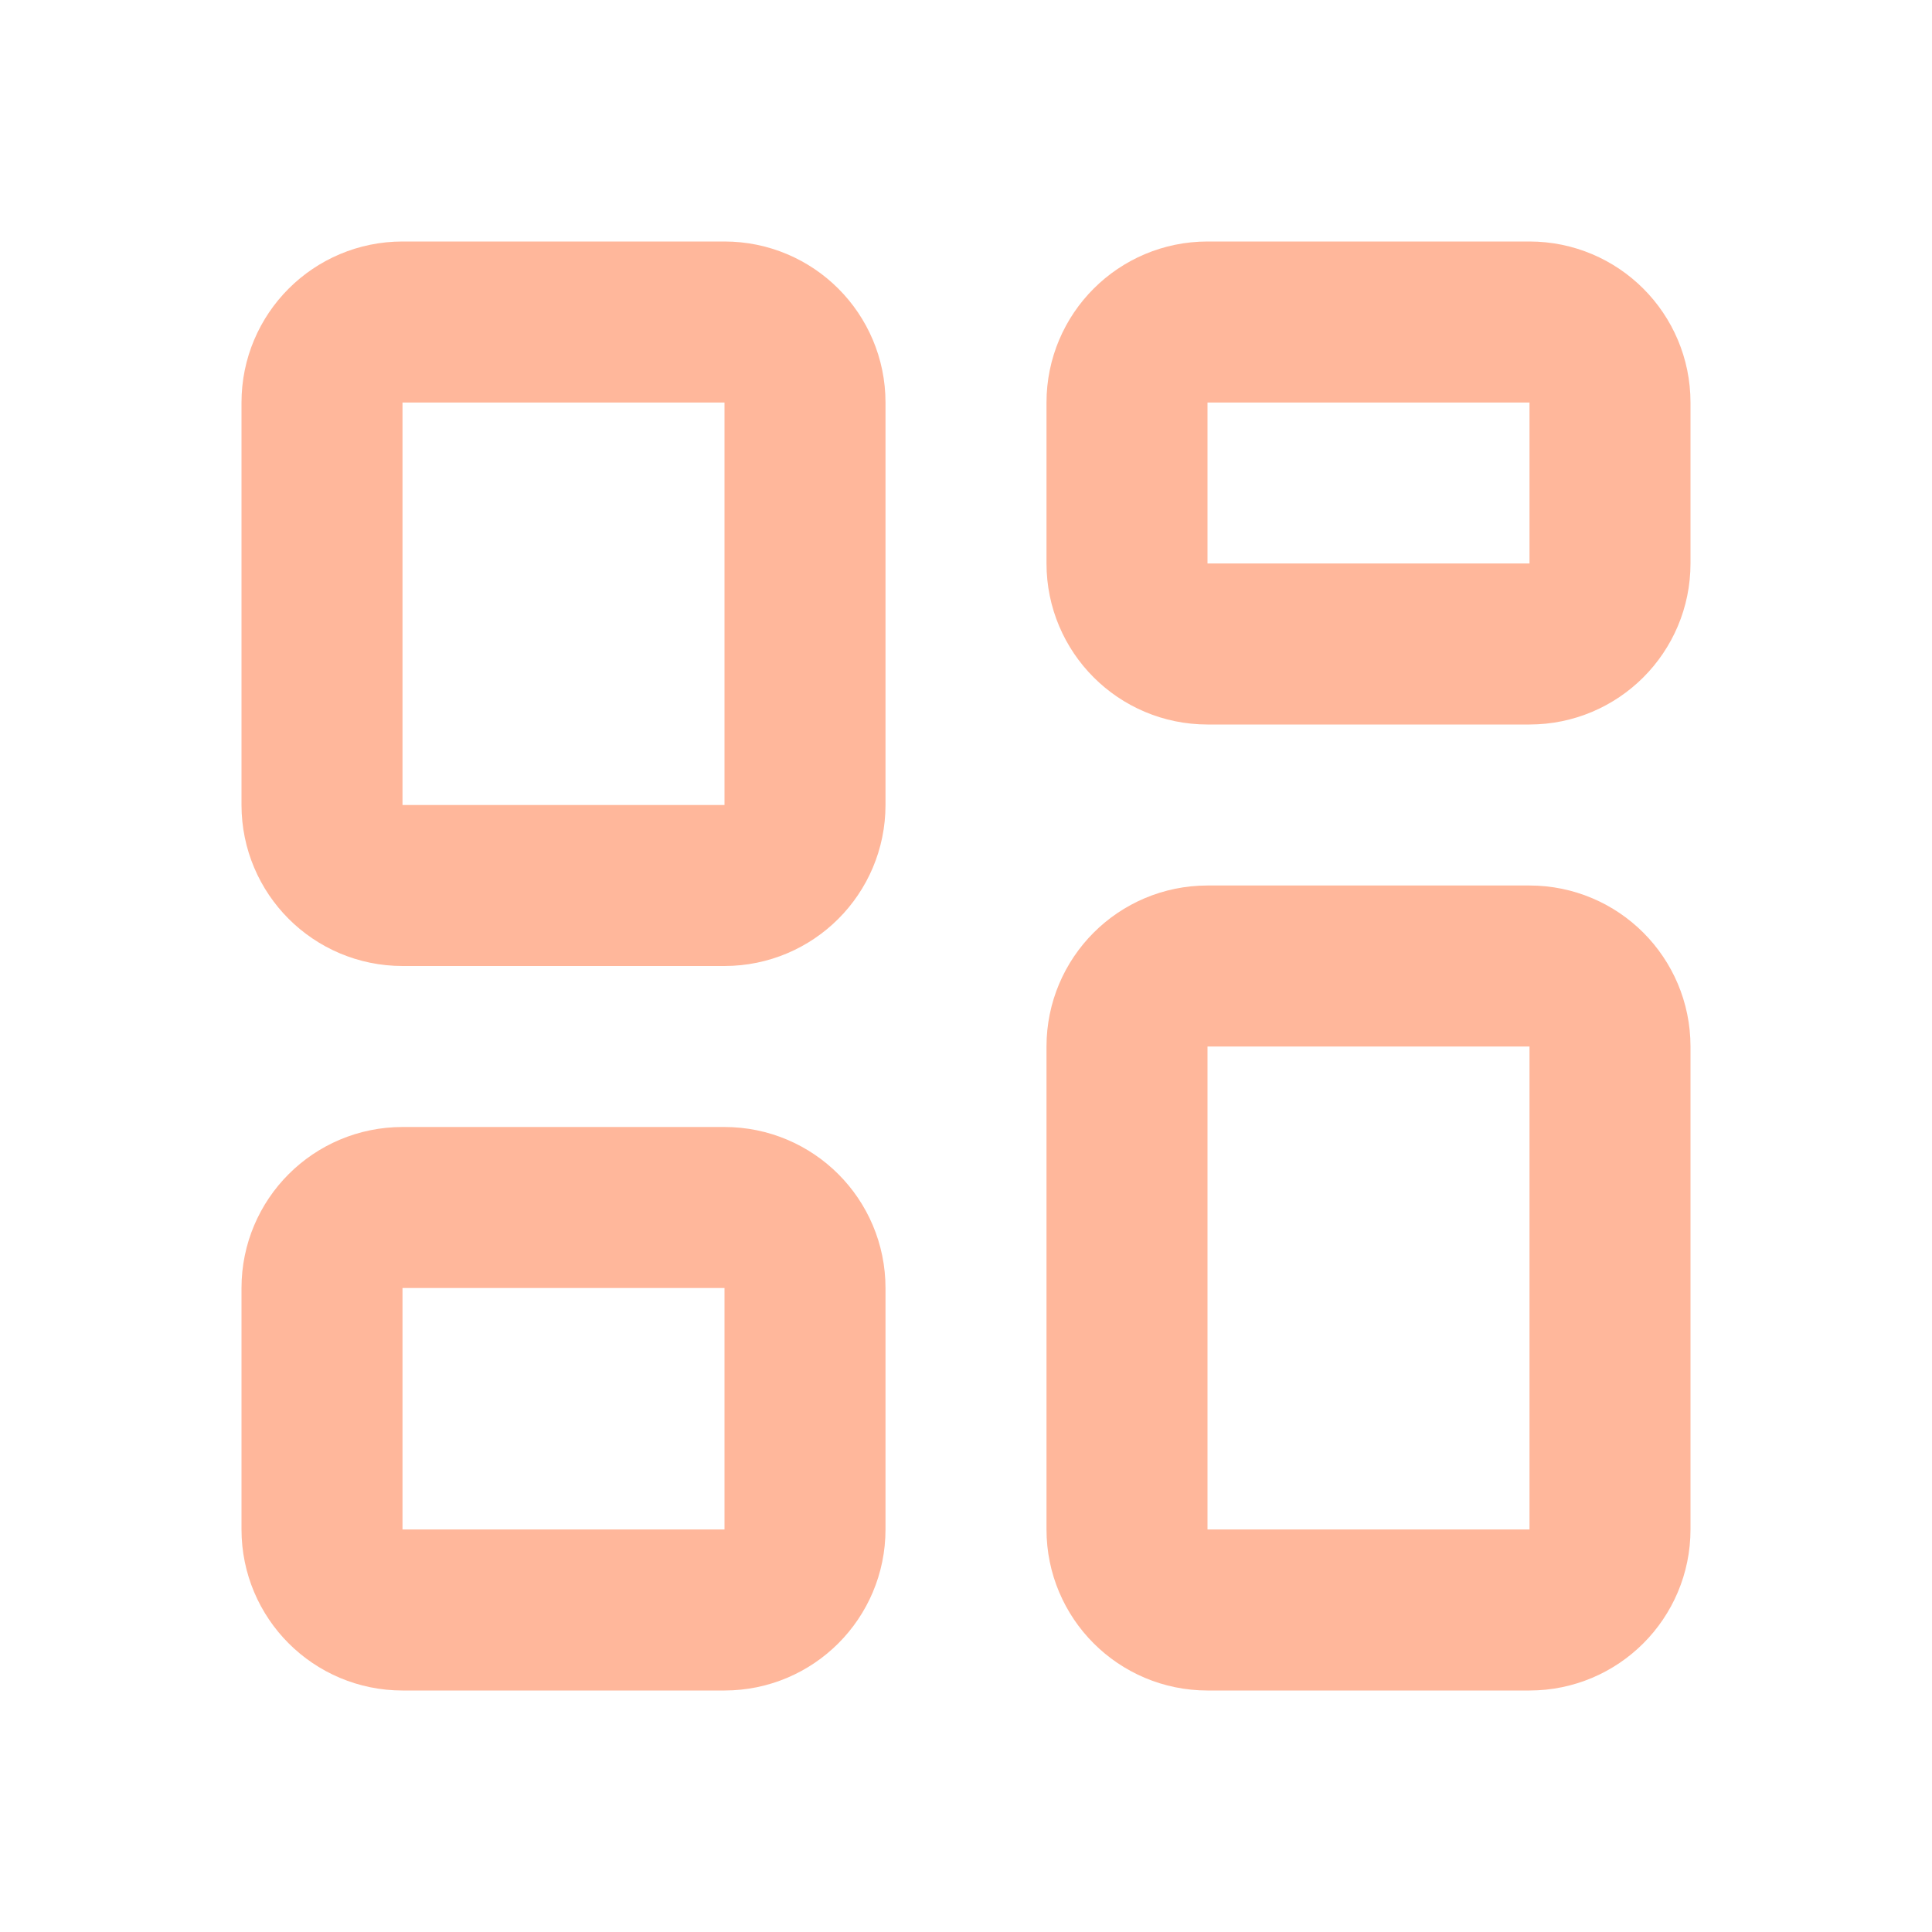
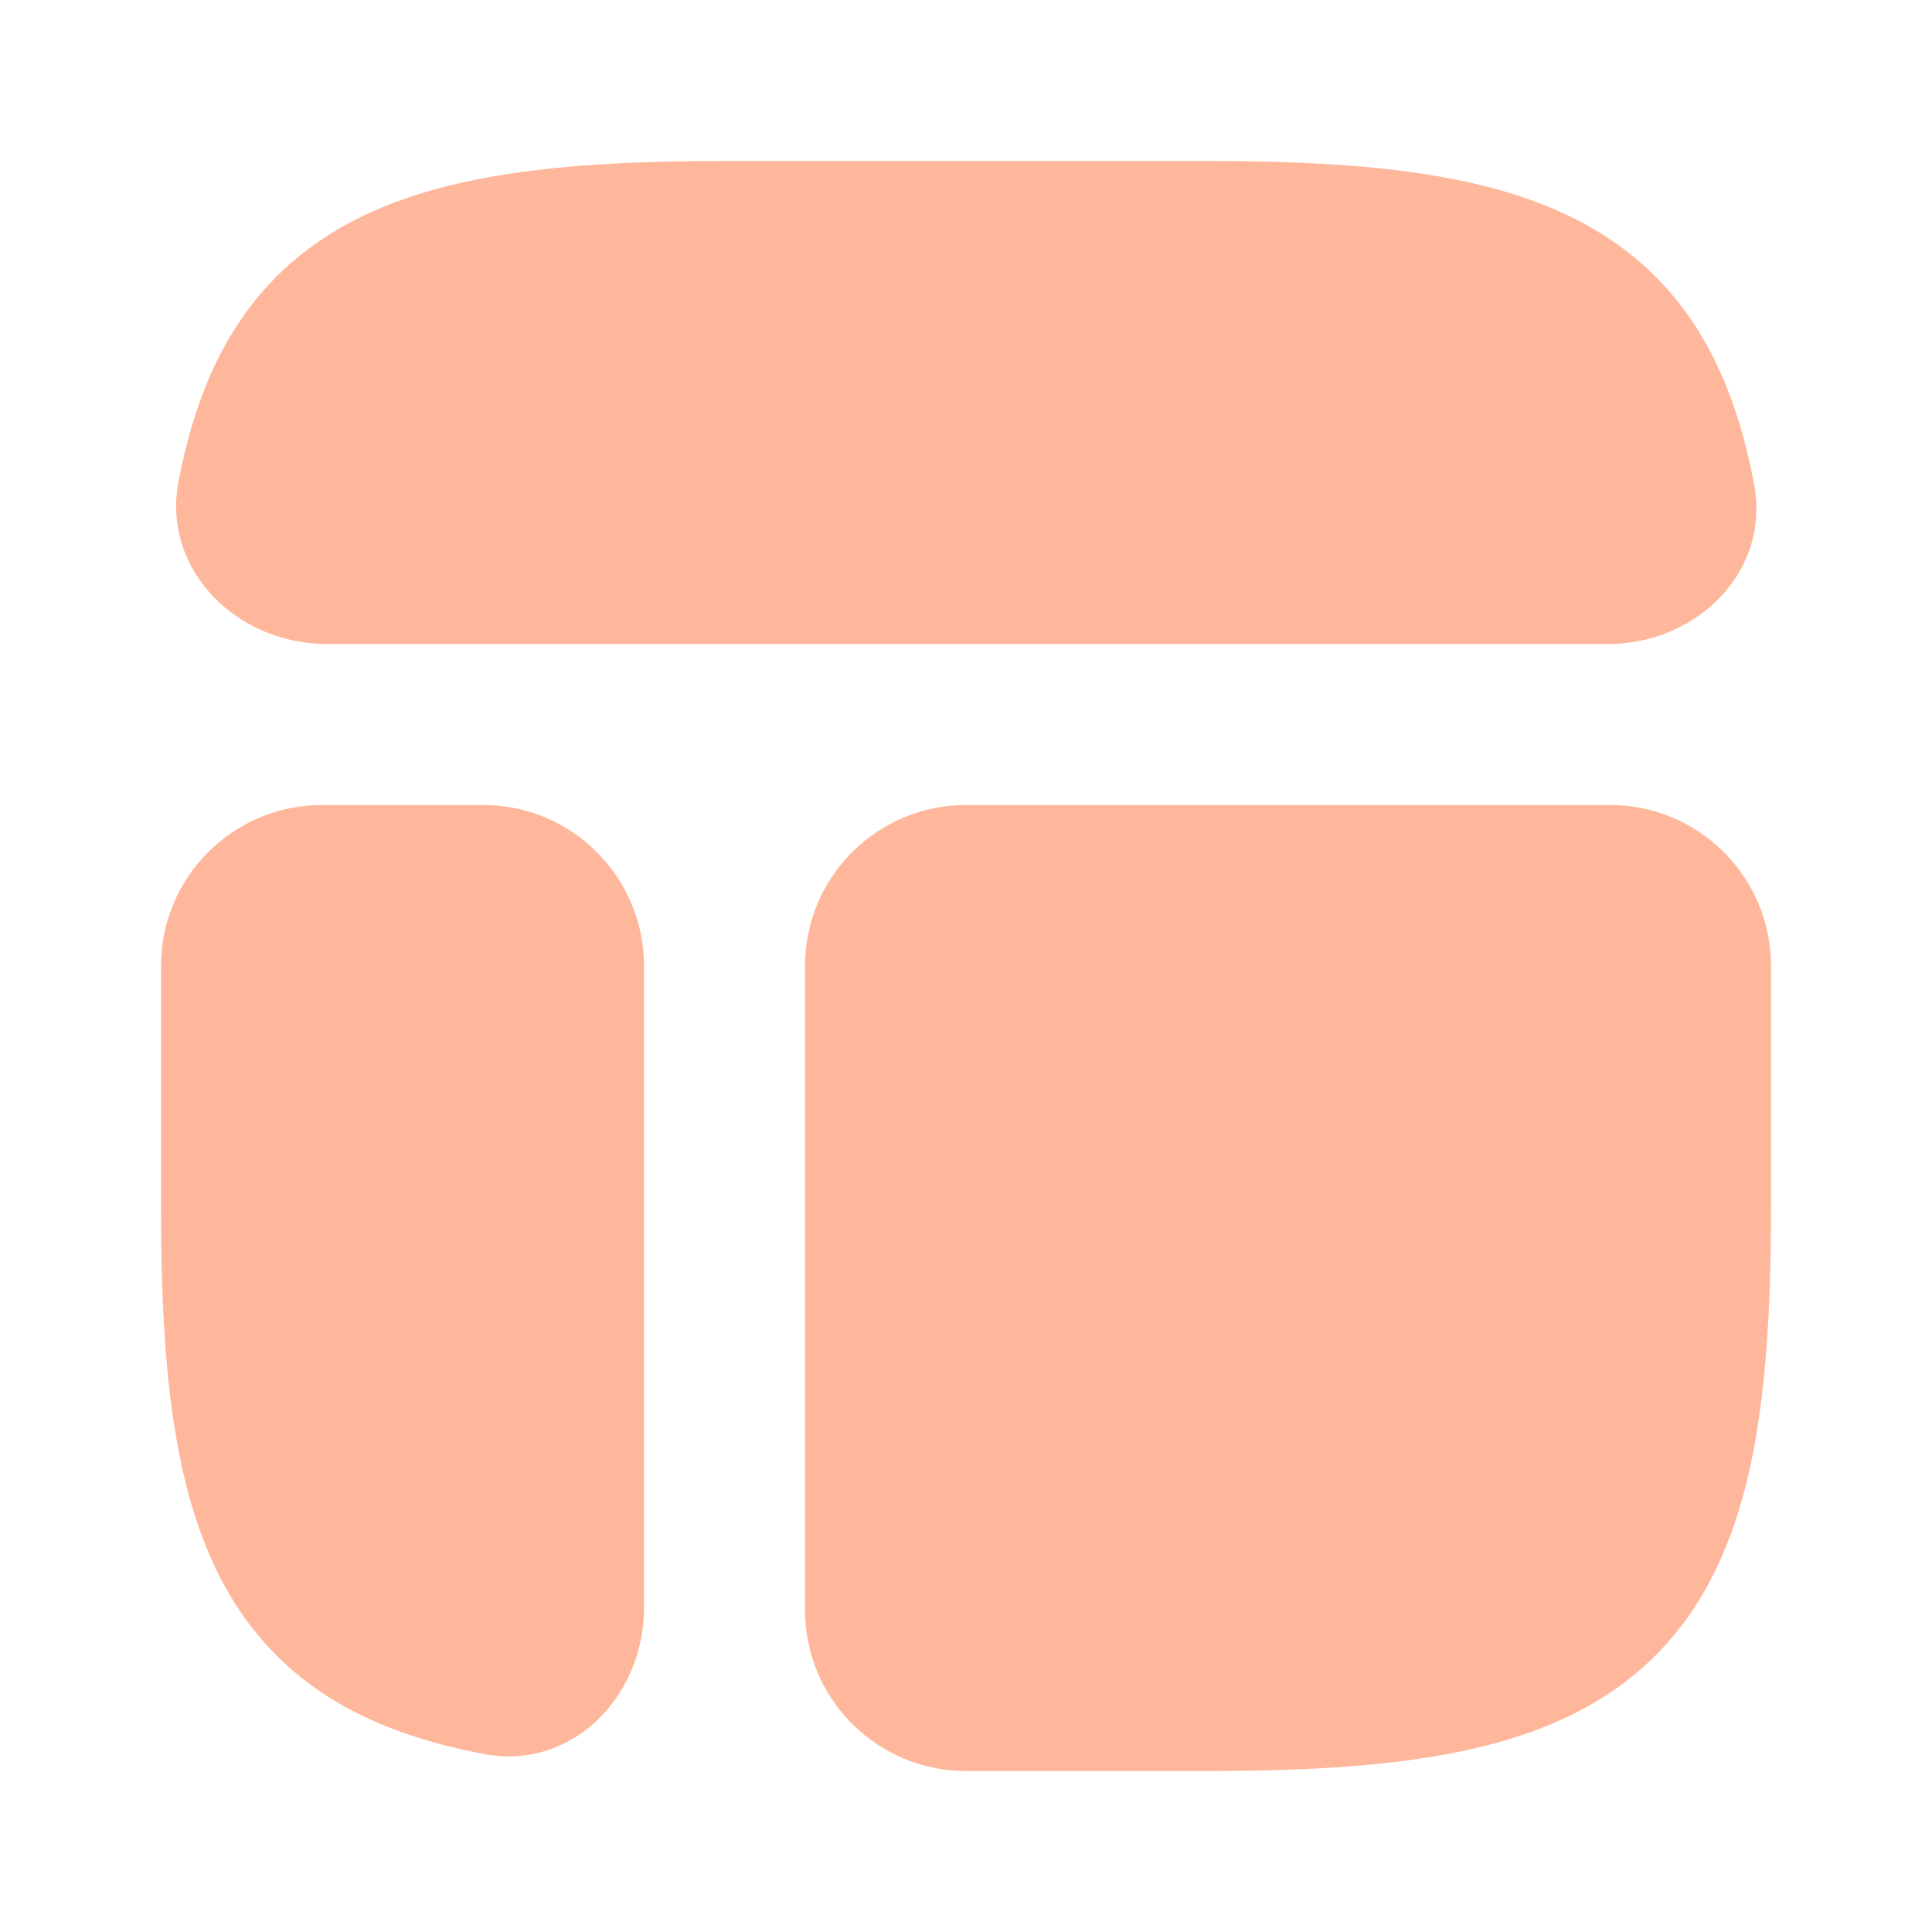
<svg xmlns="http://www.w3.org/2000/svg" width="800px" height="800px" viewBox="0 0 24 24" fill="none">
-   <path stroke="rgb(255, 183, 155)" stroke-width="2" d="M4 5a1 1 0 0 1 1-1h4a1 1 0 0 1 1 1v5a1 1 0 0 1-1 1H5a1 1 0 0 1-1-1V5ZM14 5a1 1 0 0 1 1-1h4a1 1 0 0 1 1 1v2a1 1 0 0 1-1 1h-4a1 1 0 0 1-1-1V5ZM4 16a1 1 0 0 1 1-1h4a1 1 0 0 1 1 1v3a1 1 0 0 1-1 1H5a1 1 0 0 1-1-1v-3ZM14 13a1 1 0 0 1 1-1h4a1 1 0 0 1 1 1v6a1 1 0 0 1-1 1h-4a1 1 0 0 1-1-1v-6Z" />
+   <rect width="24" height="24" fill="none" />
+   <path d="M15.024 22C16.277 22 17.352 21.934 18.251 21.735C19.161 21.532 19.949 21.18 20.565 20.565C21.18 19.949 21.532 19.161 21.735 18.251C21.934 17.352 22 16.277 22 15.024V12C22 10.895 21.105 10 20 10H12C10.895 10 10 10.895 10 12V20C10 21.105 10.895 22 12 22H15.024Z" fill="rgb(255, 183, 155)" />
+   <path d="M2 15.024C2 16.277 2.066 17.352 2.266 18.251C2.468 19.161 2.82 19.949 3.435 20.565C4.051 21.18 4.839 21.532 5.749 21.735C5.836 21.754 5.924 21.772 6.012 21.789C7.096 21.998 8 21.081 8 19.976L8 12C8 10.895 7.105 10 6 10H4C2.895 10 2 10.895 2 12V15.024Z" fill="rgb(255, 183, 155)" />
+   <path d="M8.976 2C7.723 2 6.648 2.066 5.749 2.266C4.839 2.468 4.051 2.82 3.435 3.435C2.82 4.051 2.468 4.839 2.265 5.749C2.249 5.824 2.233 5.899 2.219 5.974C2.004 7.073 2.939 8 4.058 8H19.976C21.081 8 21.998 7.096 21.789 6.012C21.772 5.924 21.754 5.836 21.735 5.749C21.532 4.839 21.18 4.051 20.564 3.435C19.949 2.82 19.161 2.468 18.251 2.266C17.352 2.066 16.277 2 15.024 2H8.976Z" fill="rgb(255, 183, 155)" />
</svg>
